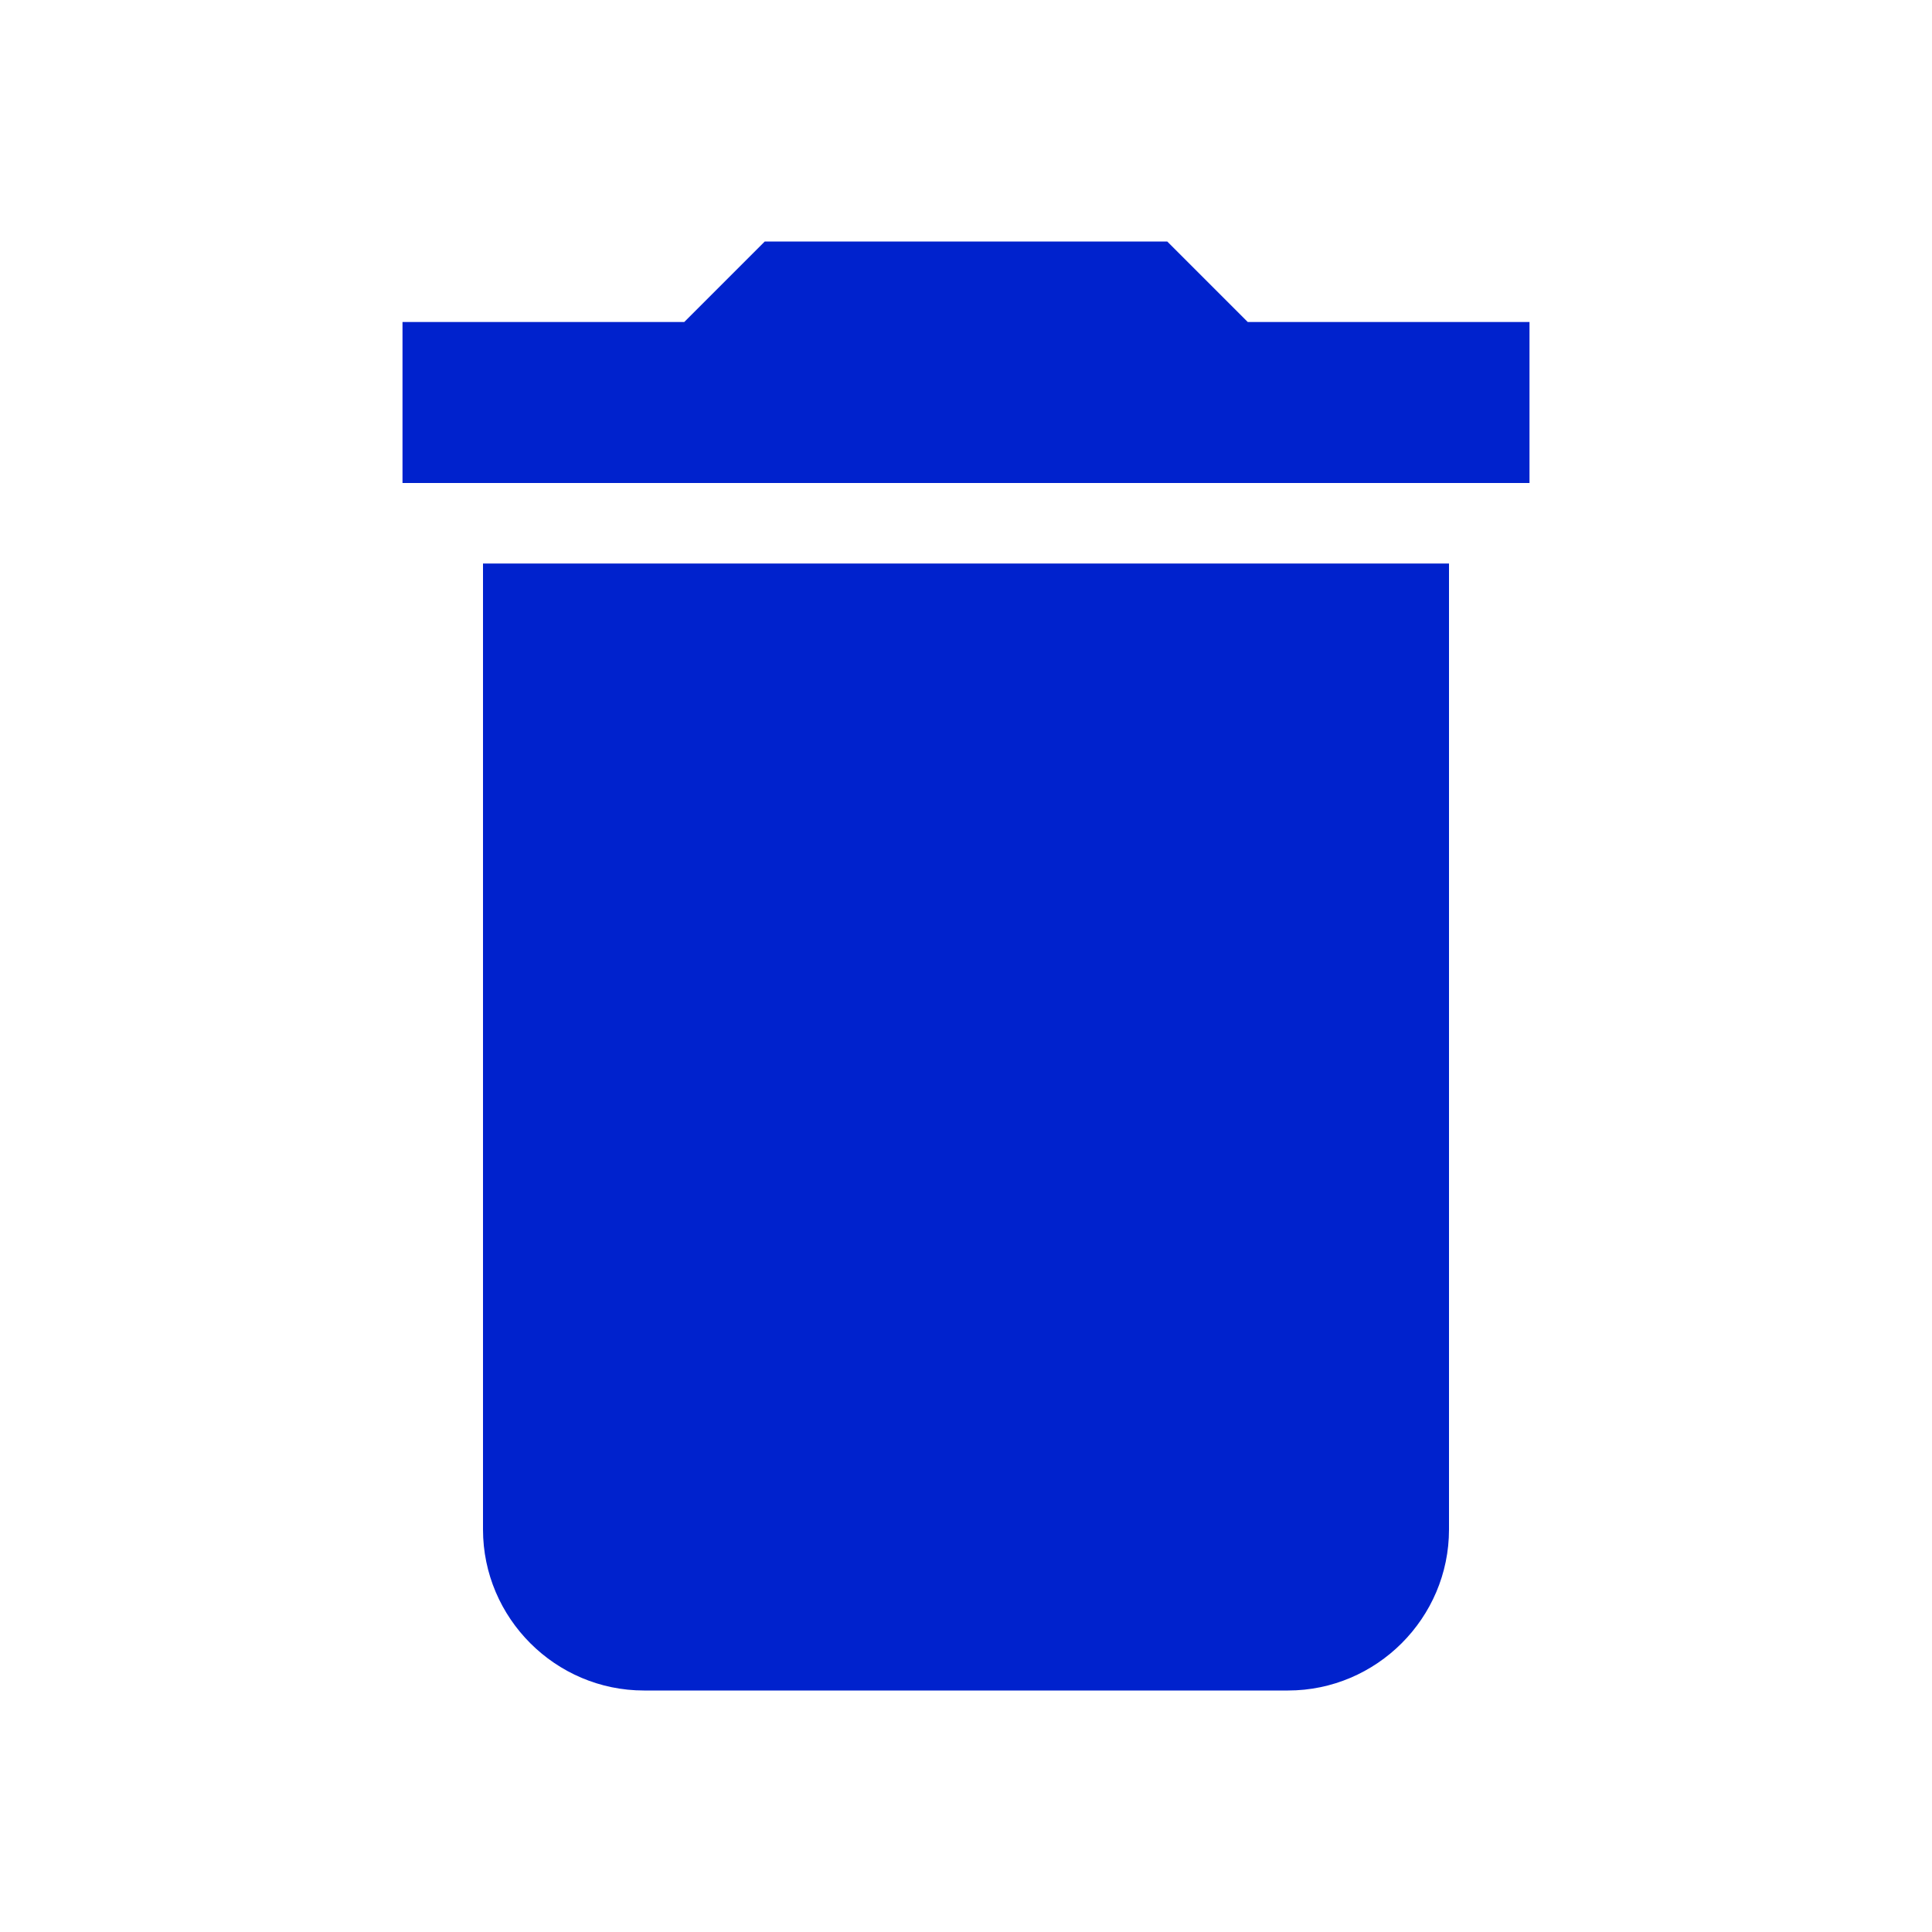
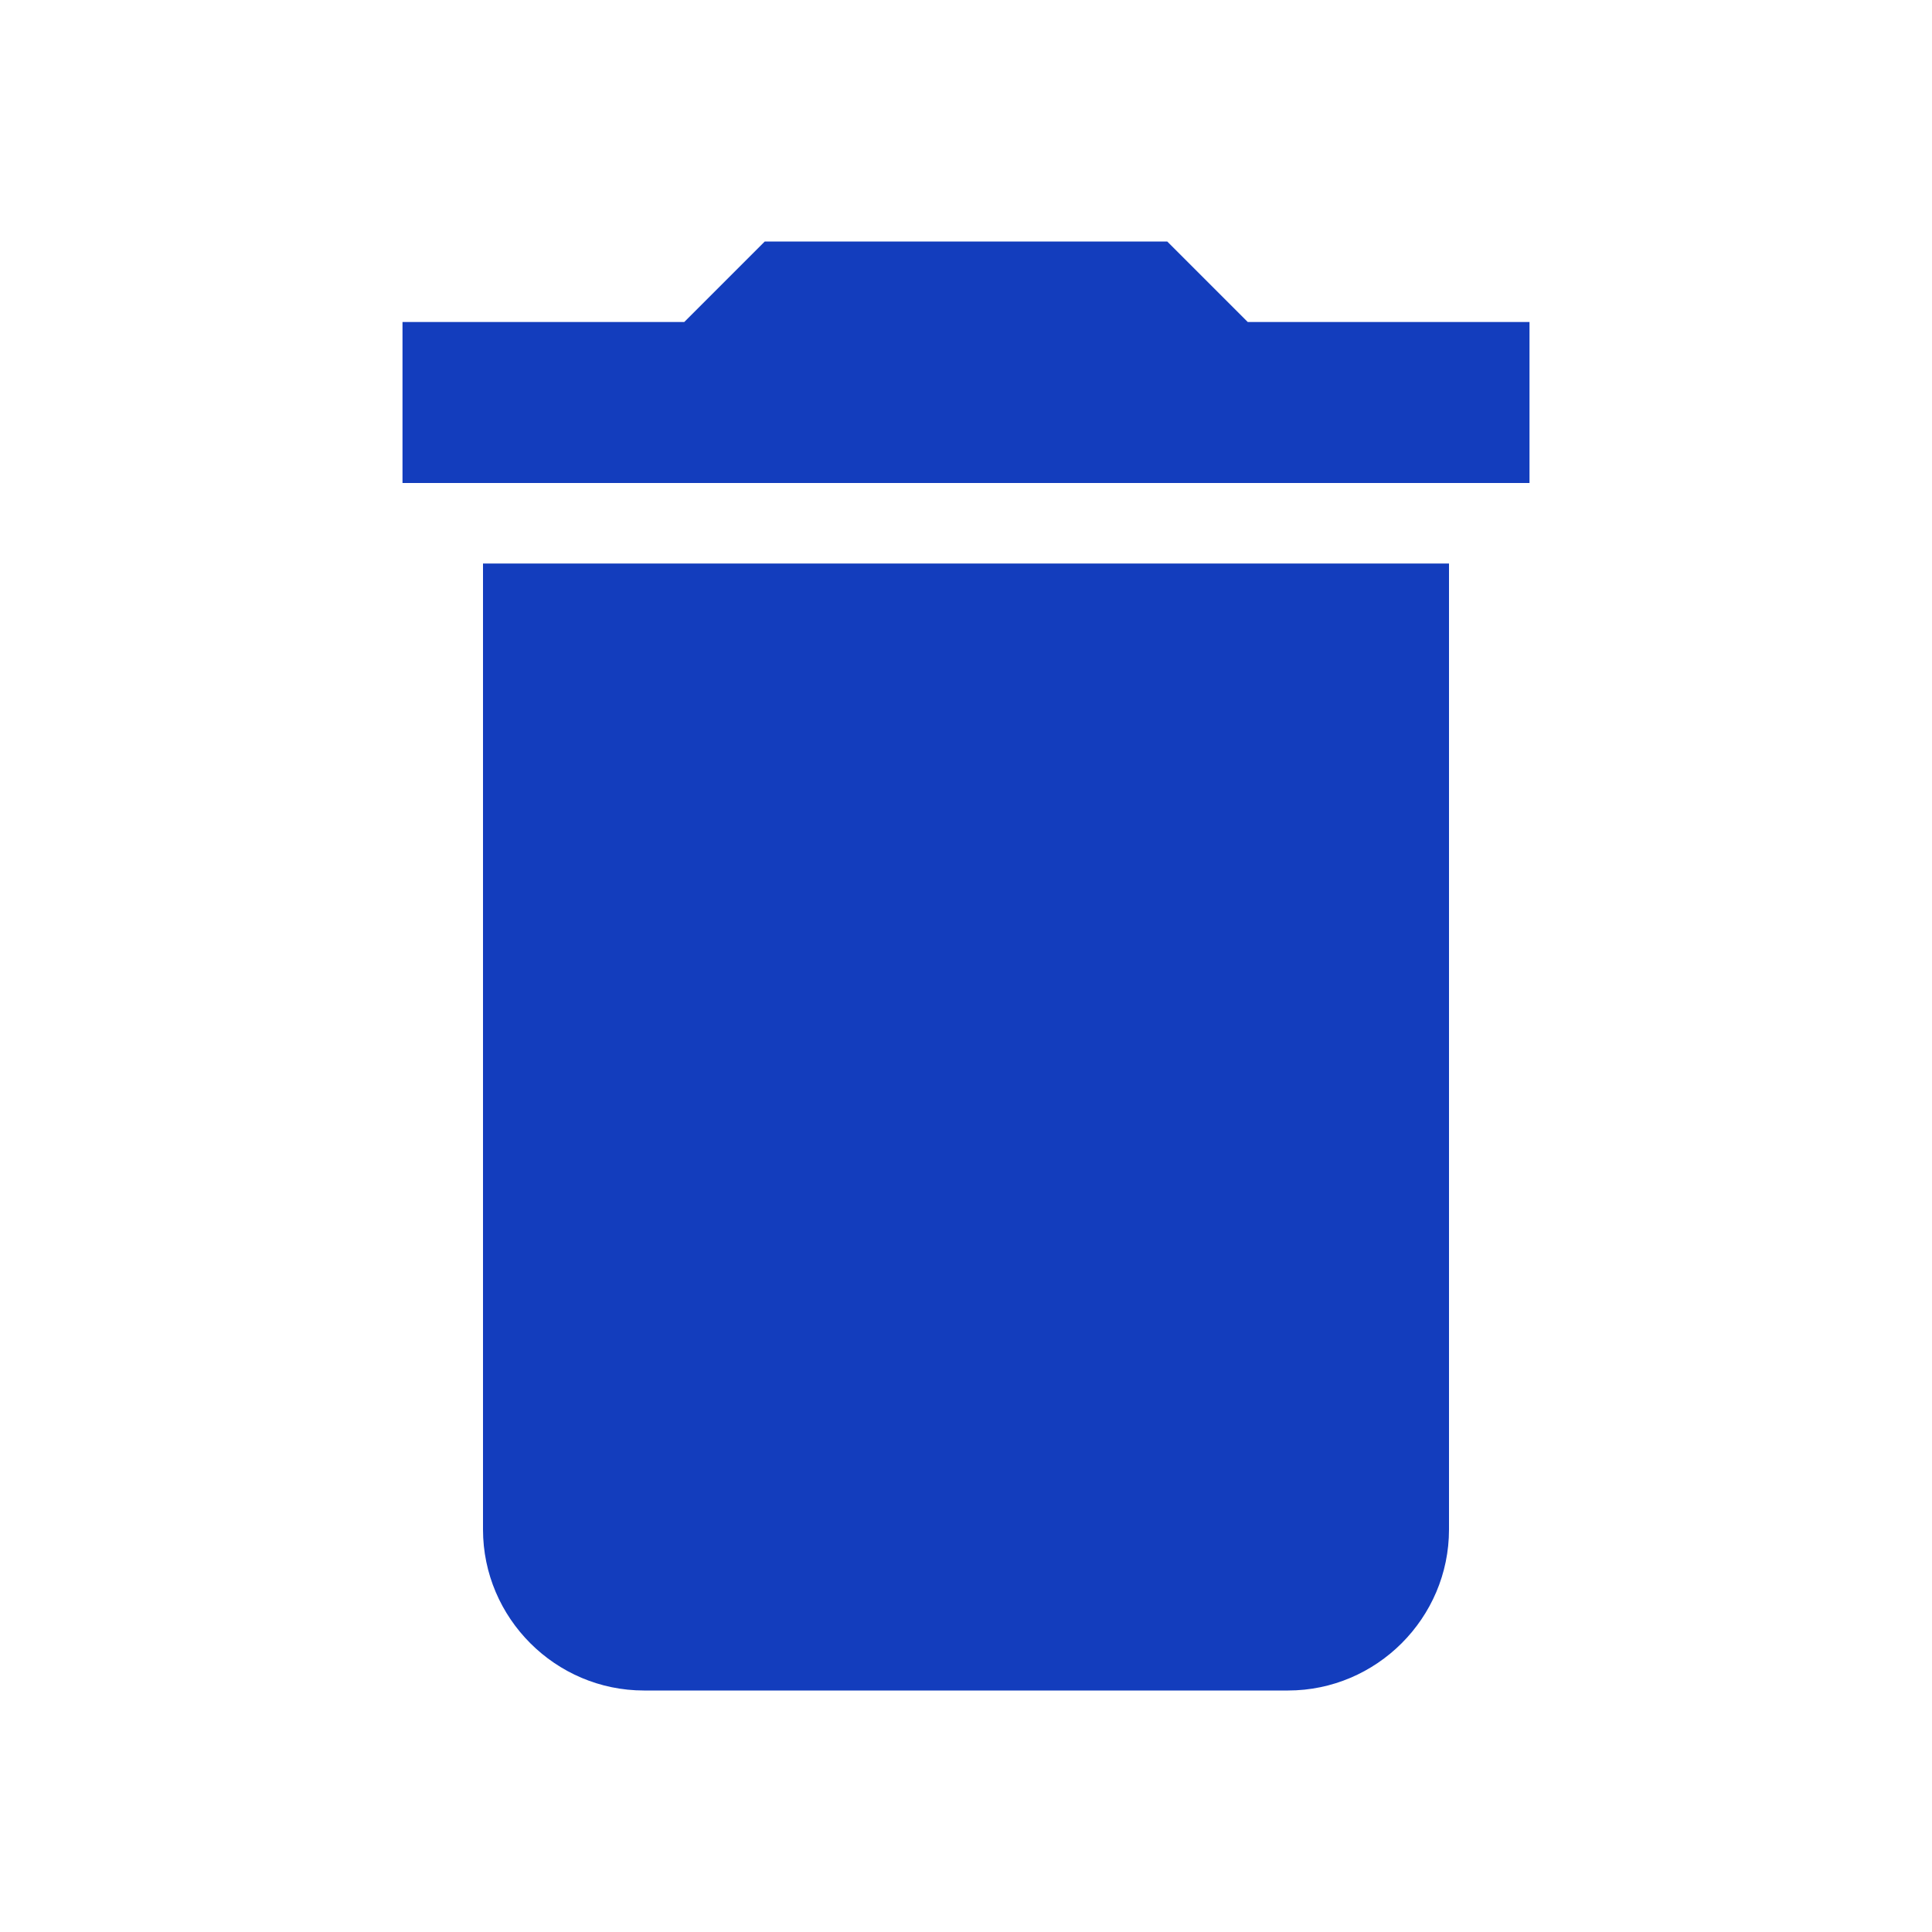
<svg xmlns="http://www.w3.org/2000/svg" width="24" height="24" viewBox="0 0 24 24" fill="none">
-   <path d="M6 19C6 20.1 6.9 21 8 21H16C17.1 21 18 20.1 18 19V7H6V19ZM19 4H15.5L14.5 3H9.5L8.5 4H5V6H19V4Z" fill="#0022CD" />
+   <path d="M6 19C6 20.1 6.9 21 8 21H16C17.1 21 18 20.1 18 19V7H6V19ZM19 4H15.5L14.5 3H9.5L8.5 4H5V6H19V4Z" fill="#133DBD" />
</svg>
